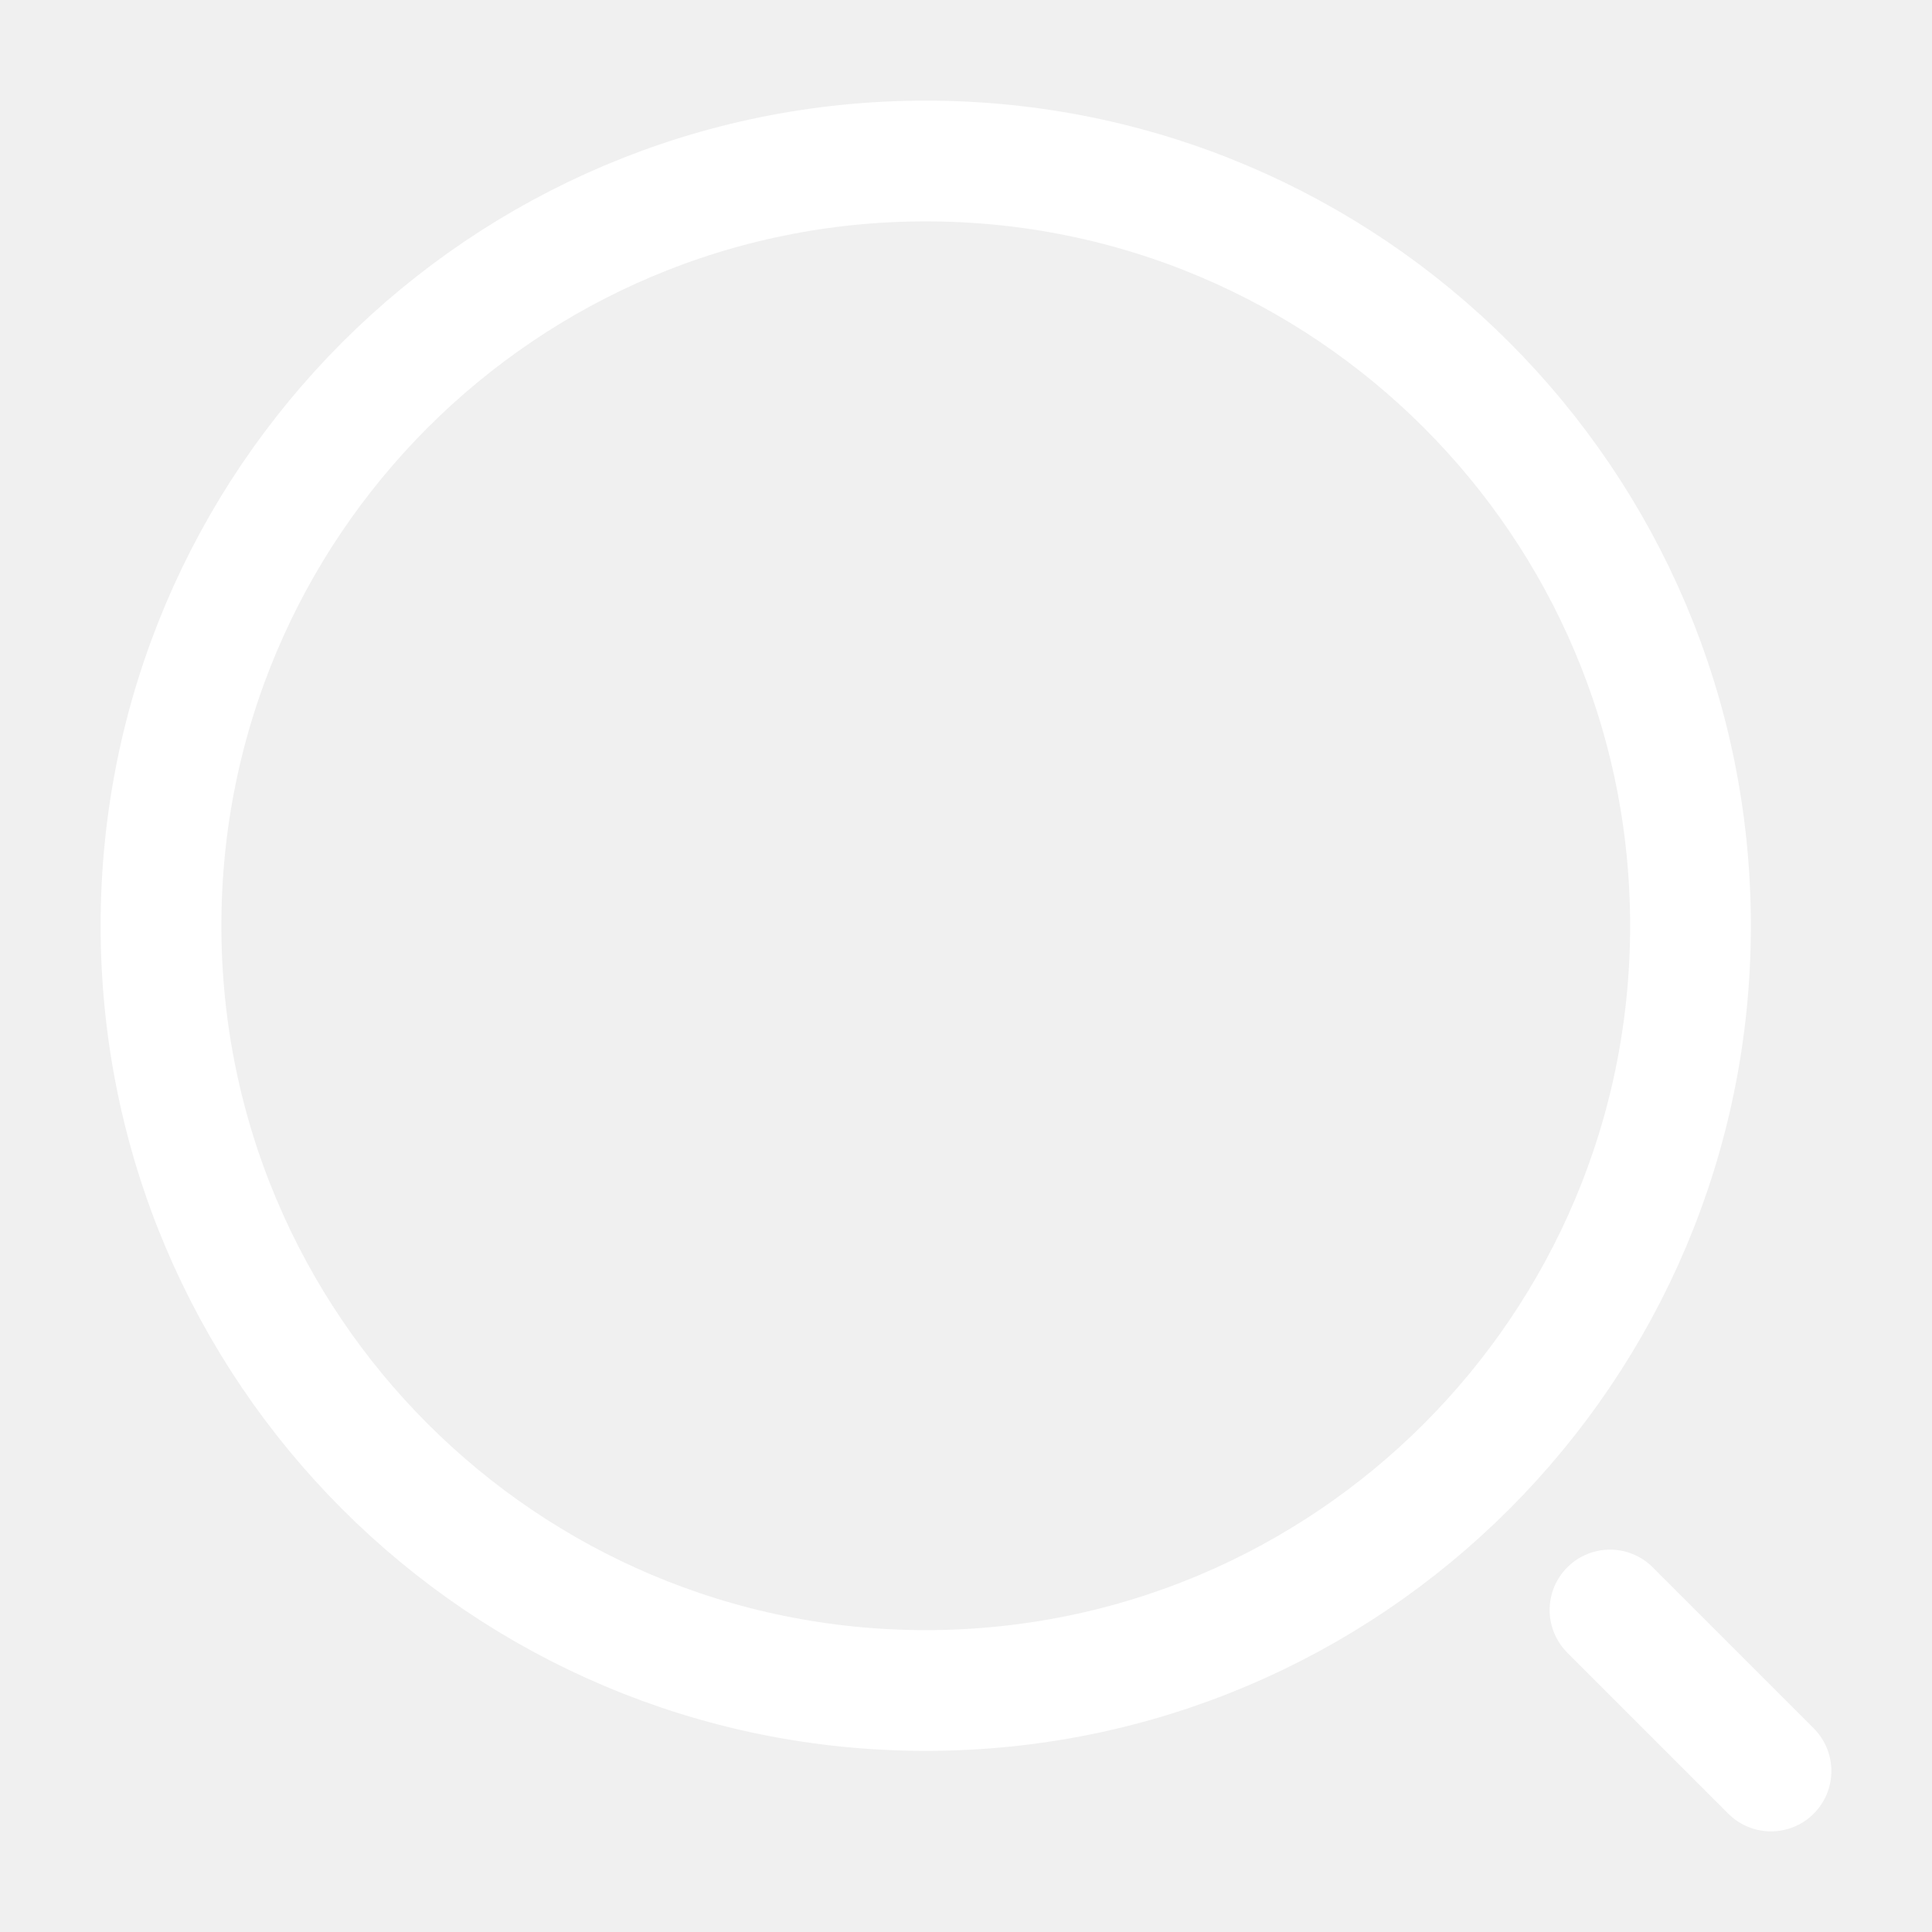
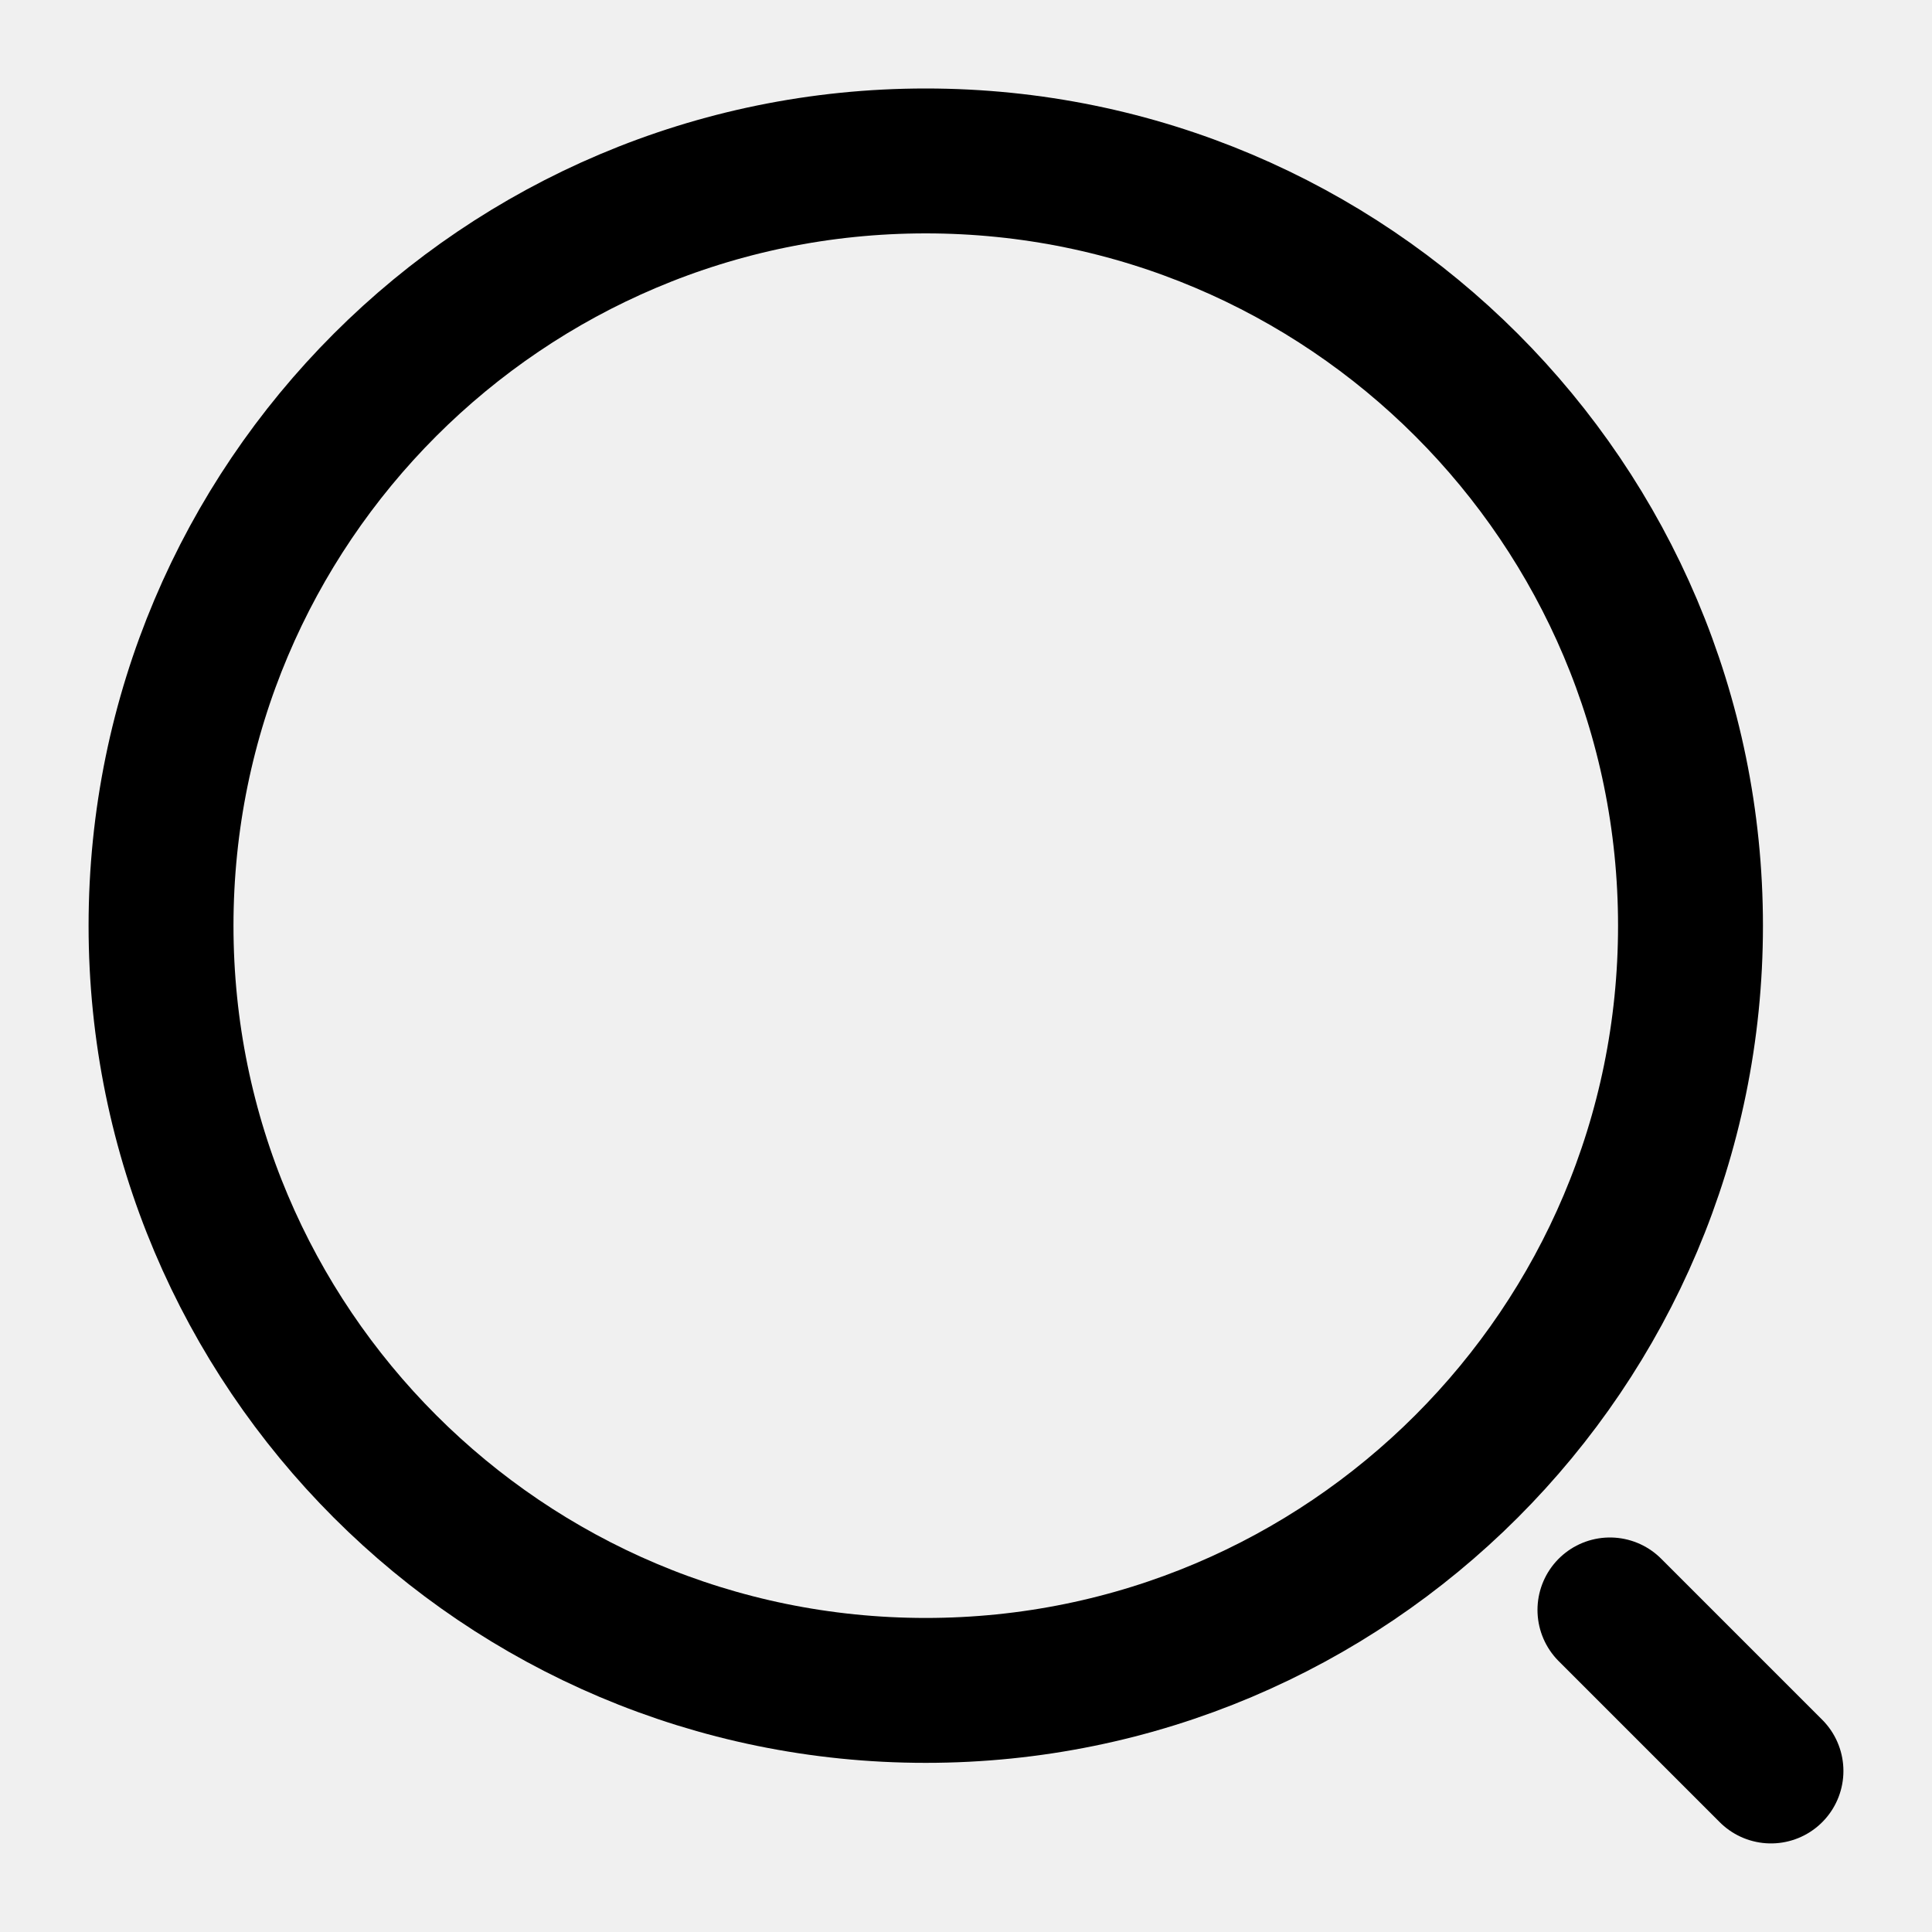
- <svg xmlns="http://www.w3.org/2000/svg" width="24" height="24" viewBox="0 0 24 24" fill="none">
-   <path d="M11.5 21C16.747 21 21 16.747 21 11.5C21 6.253 16.747 2 11.5 2C6.253 2 2 6.253 2 11.5C2 16.747 6.253 21 11.5 21Z" stroke="white" stroke-width="1.5" stroke-linecap="round" stroke-linejoin="round" />
-   <path d="M22 22L20 20" stroke="white" stroke-width="1.5" stroke-linecap="round" stroke-linejoin="round" />
+ <svg xmlns="http://www.w3.org/2000/svg" width="20" height="20" viewBox="0 0 20 20" fill="none">
+   <path d="M9.583 17.499C13.955 17.499 17.5 13.955 17.5 9.583C17.5 5.21 13.955 1.666 9.583 1.666C5.211 1.666 1.667 5.21 1.667 9.583C1.667 13.955 5.211 17.499 9.583 17.499Z" stroke="currentColor" stroke-width="1.5" stroke-linecap="round" stroke-linejoin="round" />
+   <path d="M18.333 18.333L16.666 16.666" stroke="currentColor" stroke-width="1.5" stroke-linecap="round" stroke-linejoin="round" />
</svg>
